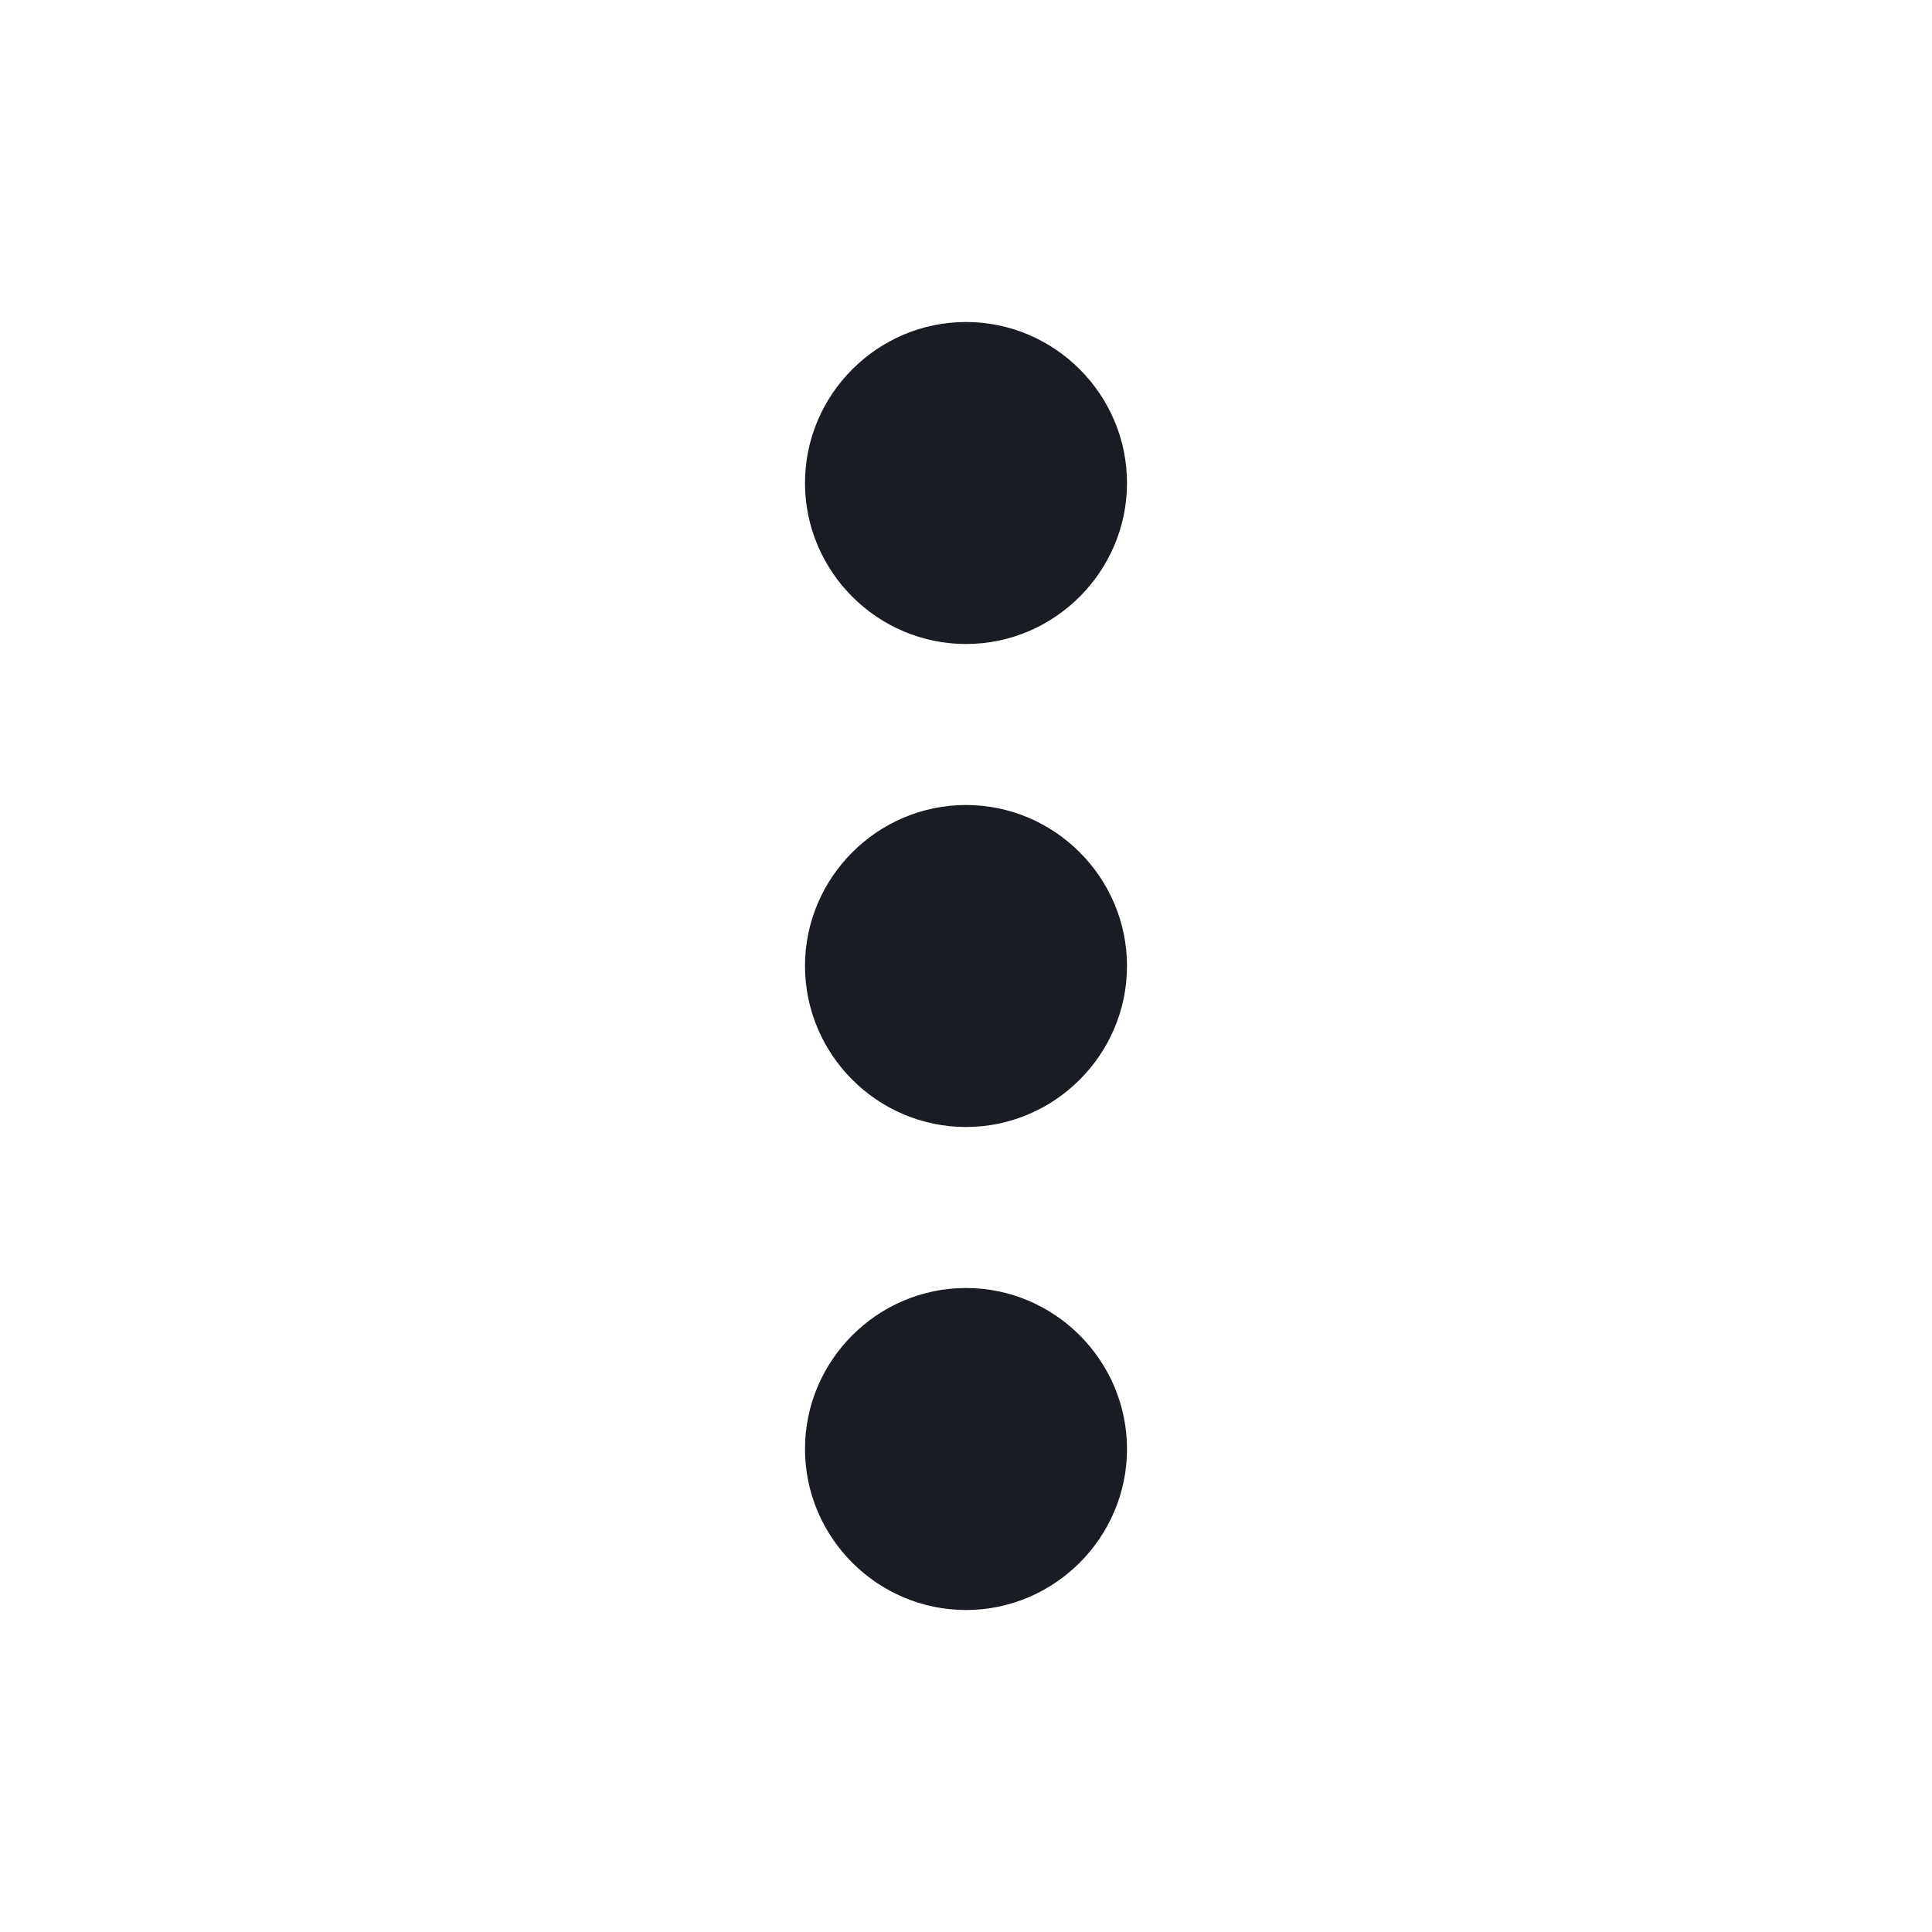
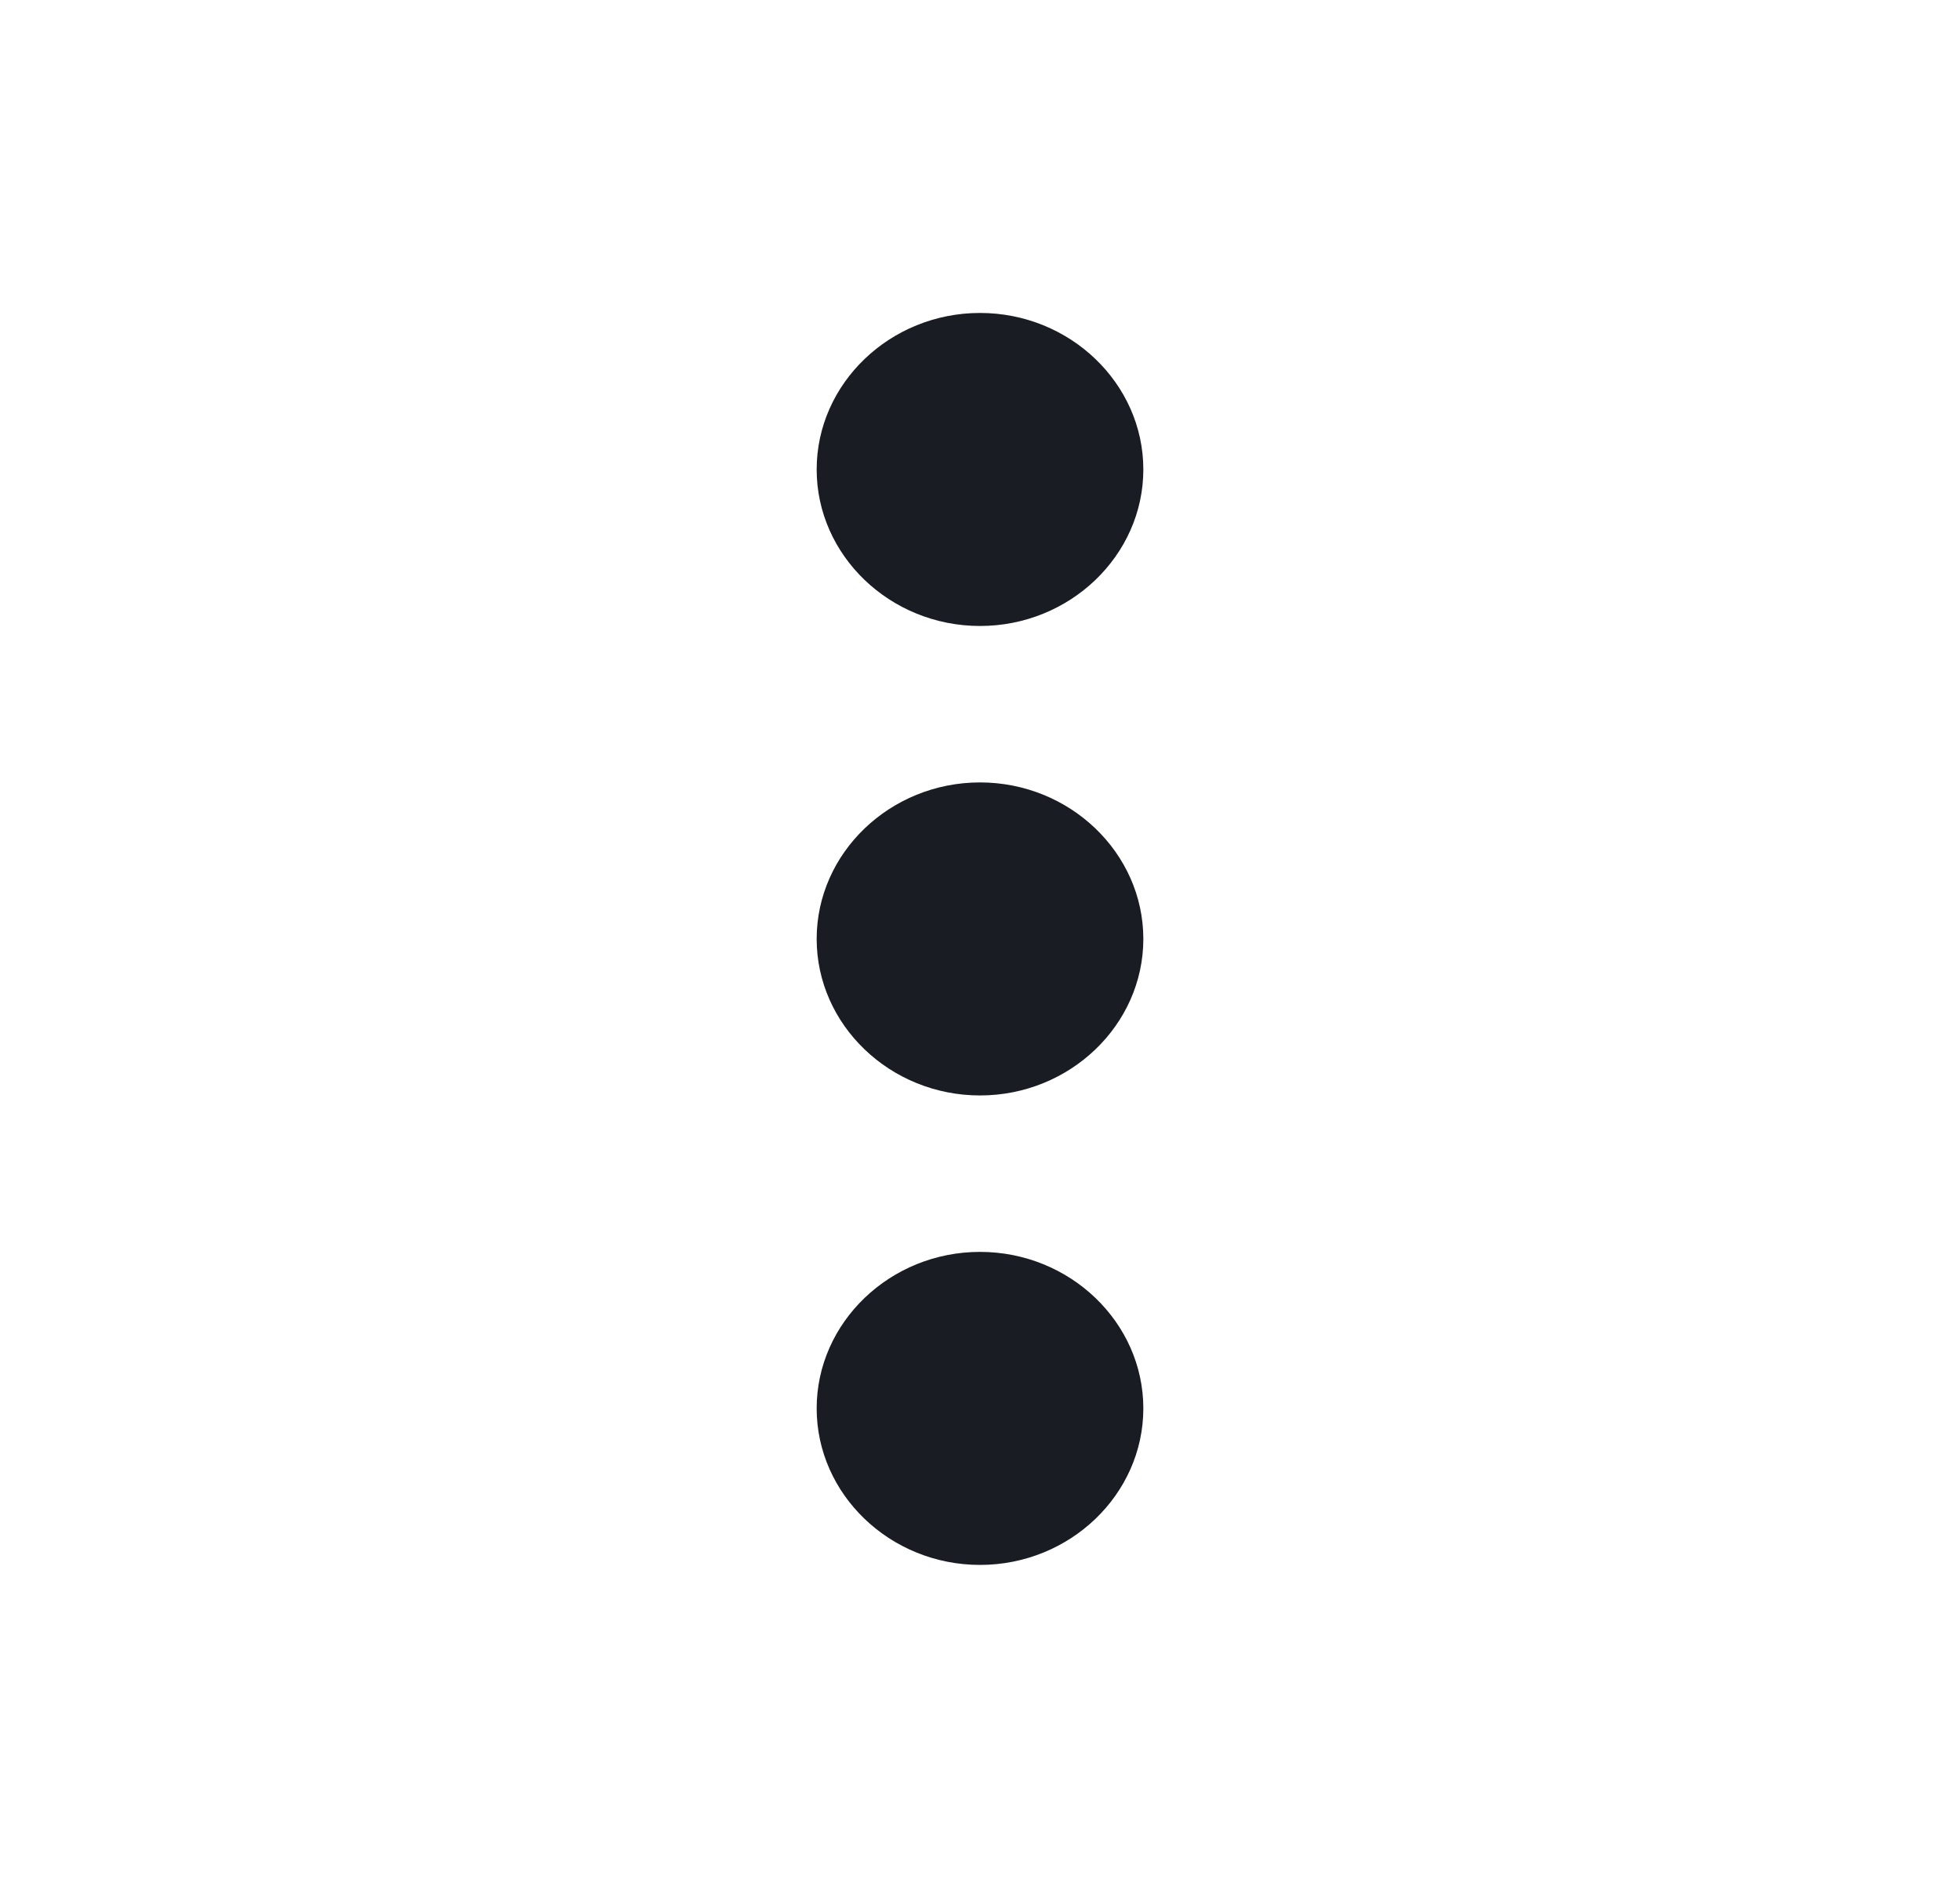
- <svg xmlns="http://www.w3.org/2000/svg" width="24" height="24" fill="none">
-   <path fill="#191C22" d="M10 6c0-1.1.9-2 2-2s2 .9 2 2-.9 2-2 2-2-.9-2-2Zm4 6c0 1.1-.9 2-2 2s-2-.9-2-2 .9-2 2-2 2 .9 2 2Zm0 6c0 1.1-.9 2-2 2s-2-.9-2-2 .9-2 2-2 2 .9 2 2Z" />
+ <svg xmlns="http://www.w3.org/2000/svg" width="24" height="23" fill="none">
+   <path d="M10 5.75c0-1.054.9-1.917 2-1.917s2 .863 2 1.917-.9 1.917-2 1.917-2-.863-2-1.917Zm4 5.75c0 1.054-.9 1.917-2 1.917s-2-.863-2-1.917.9-1.917 2-1.917 2 .863 2 1.917Zm0 5.75c0 1.054-.9 1.917-2 1.917s-2-.863-2-1.917.9-1.917 2-1.917 2 .863 2 1.917Z" fill="#191C22" />
</svg>
